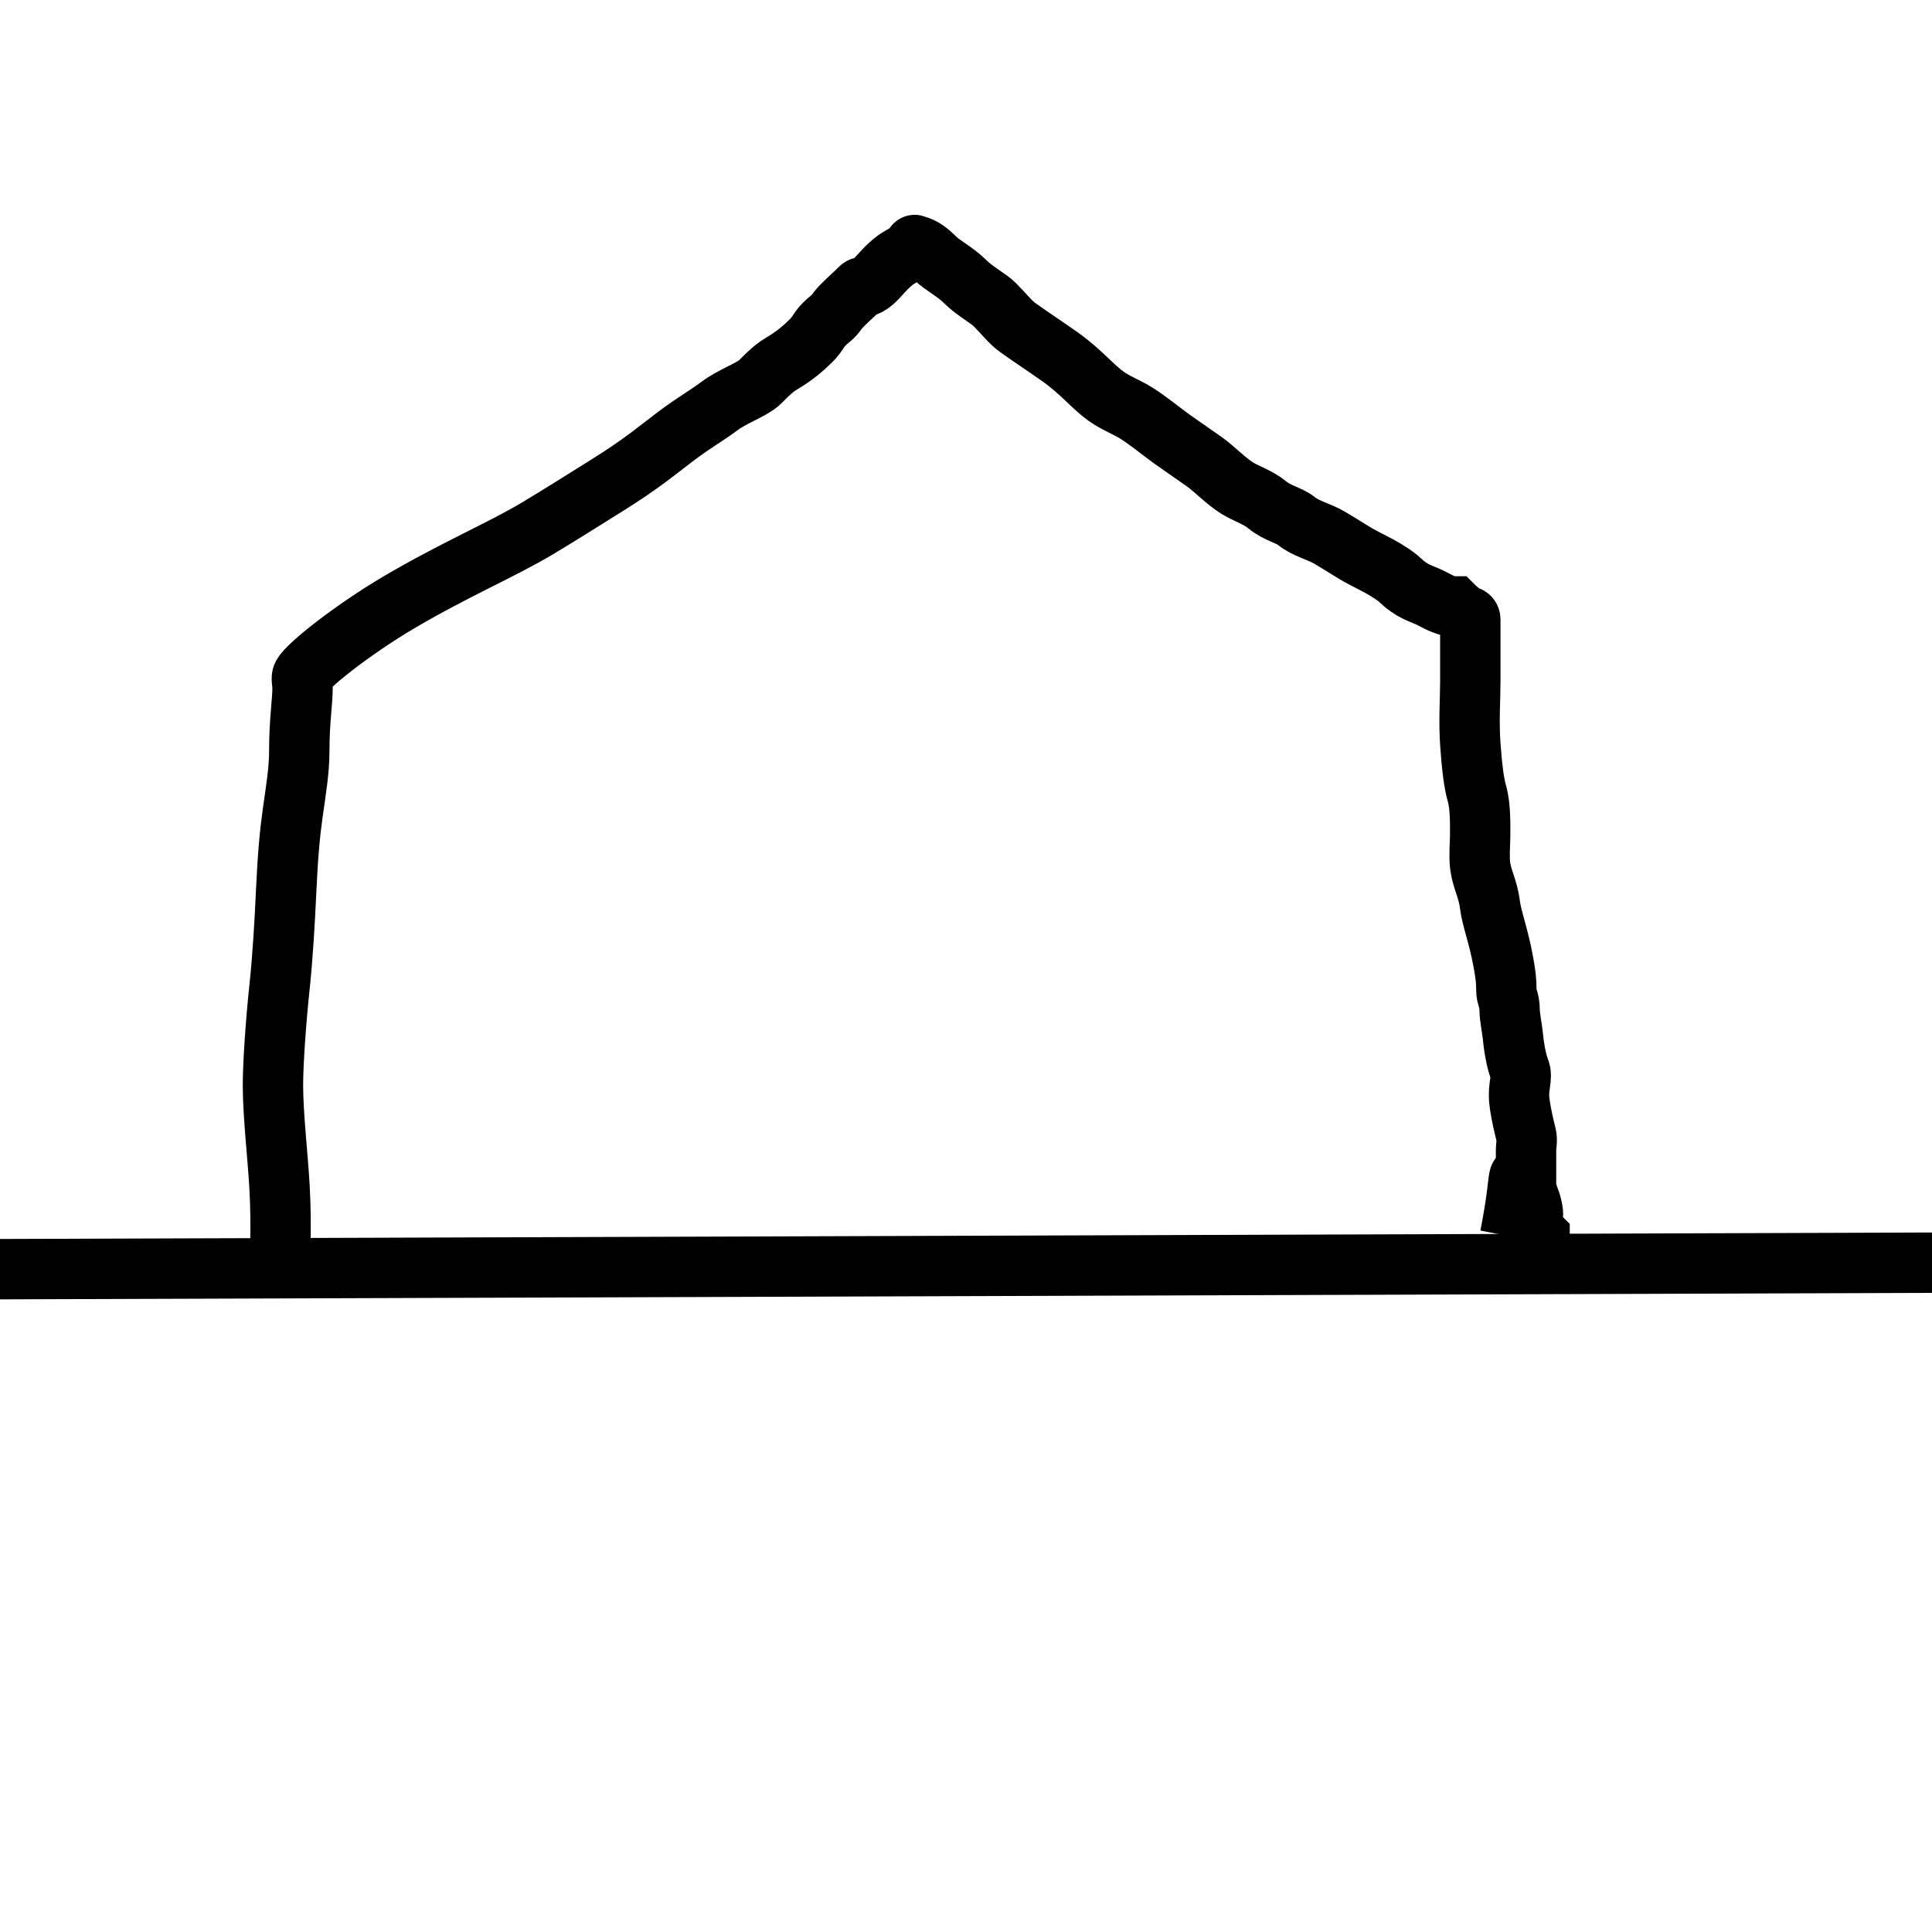
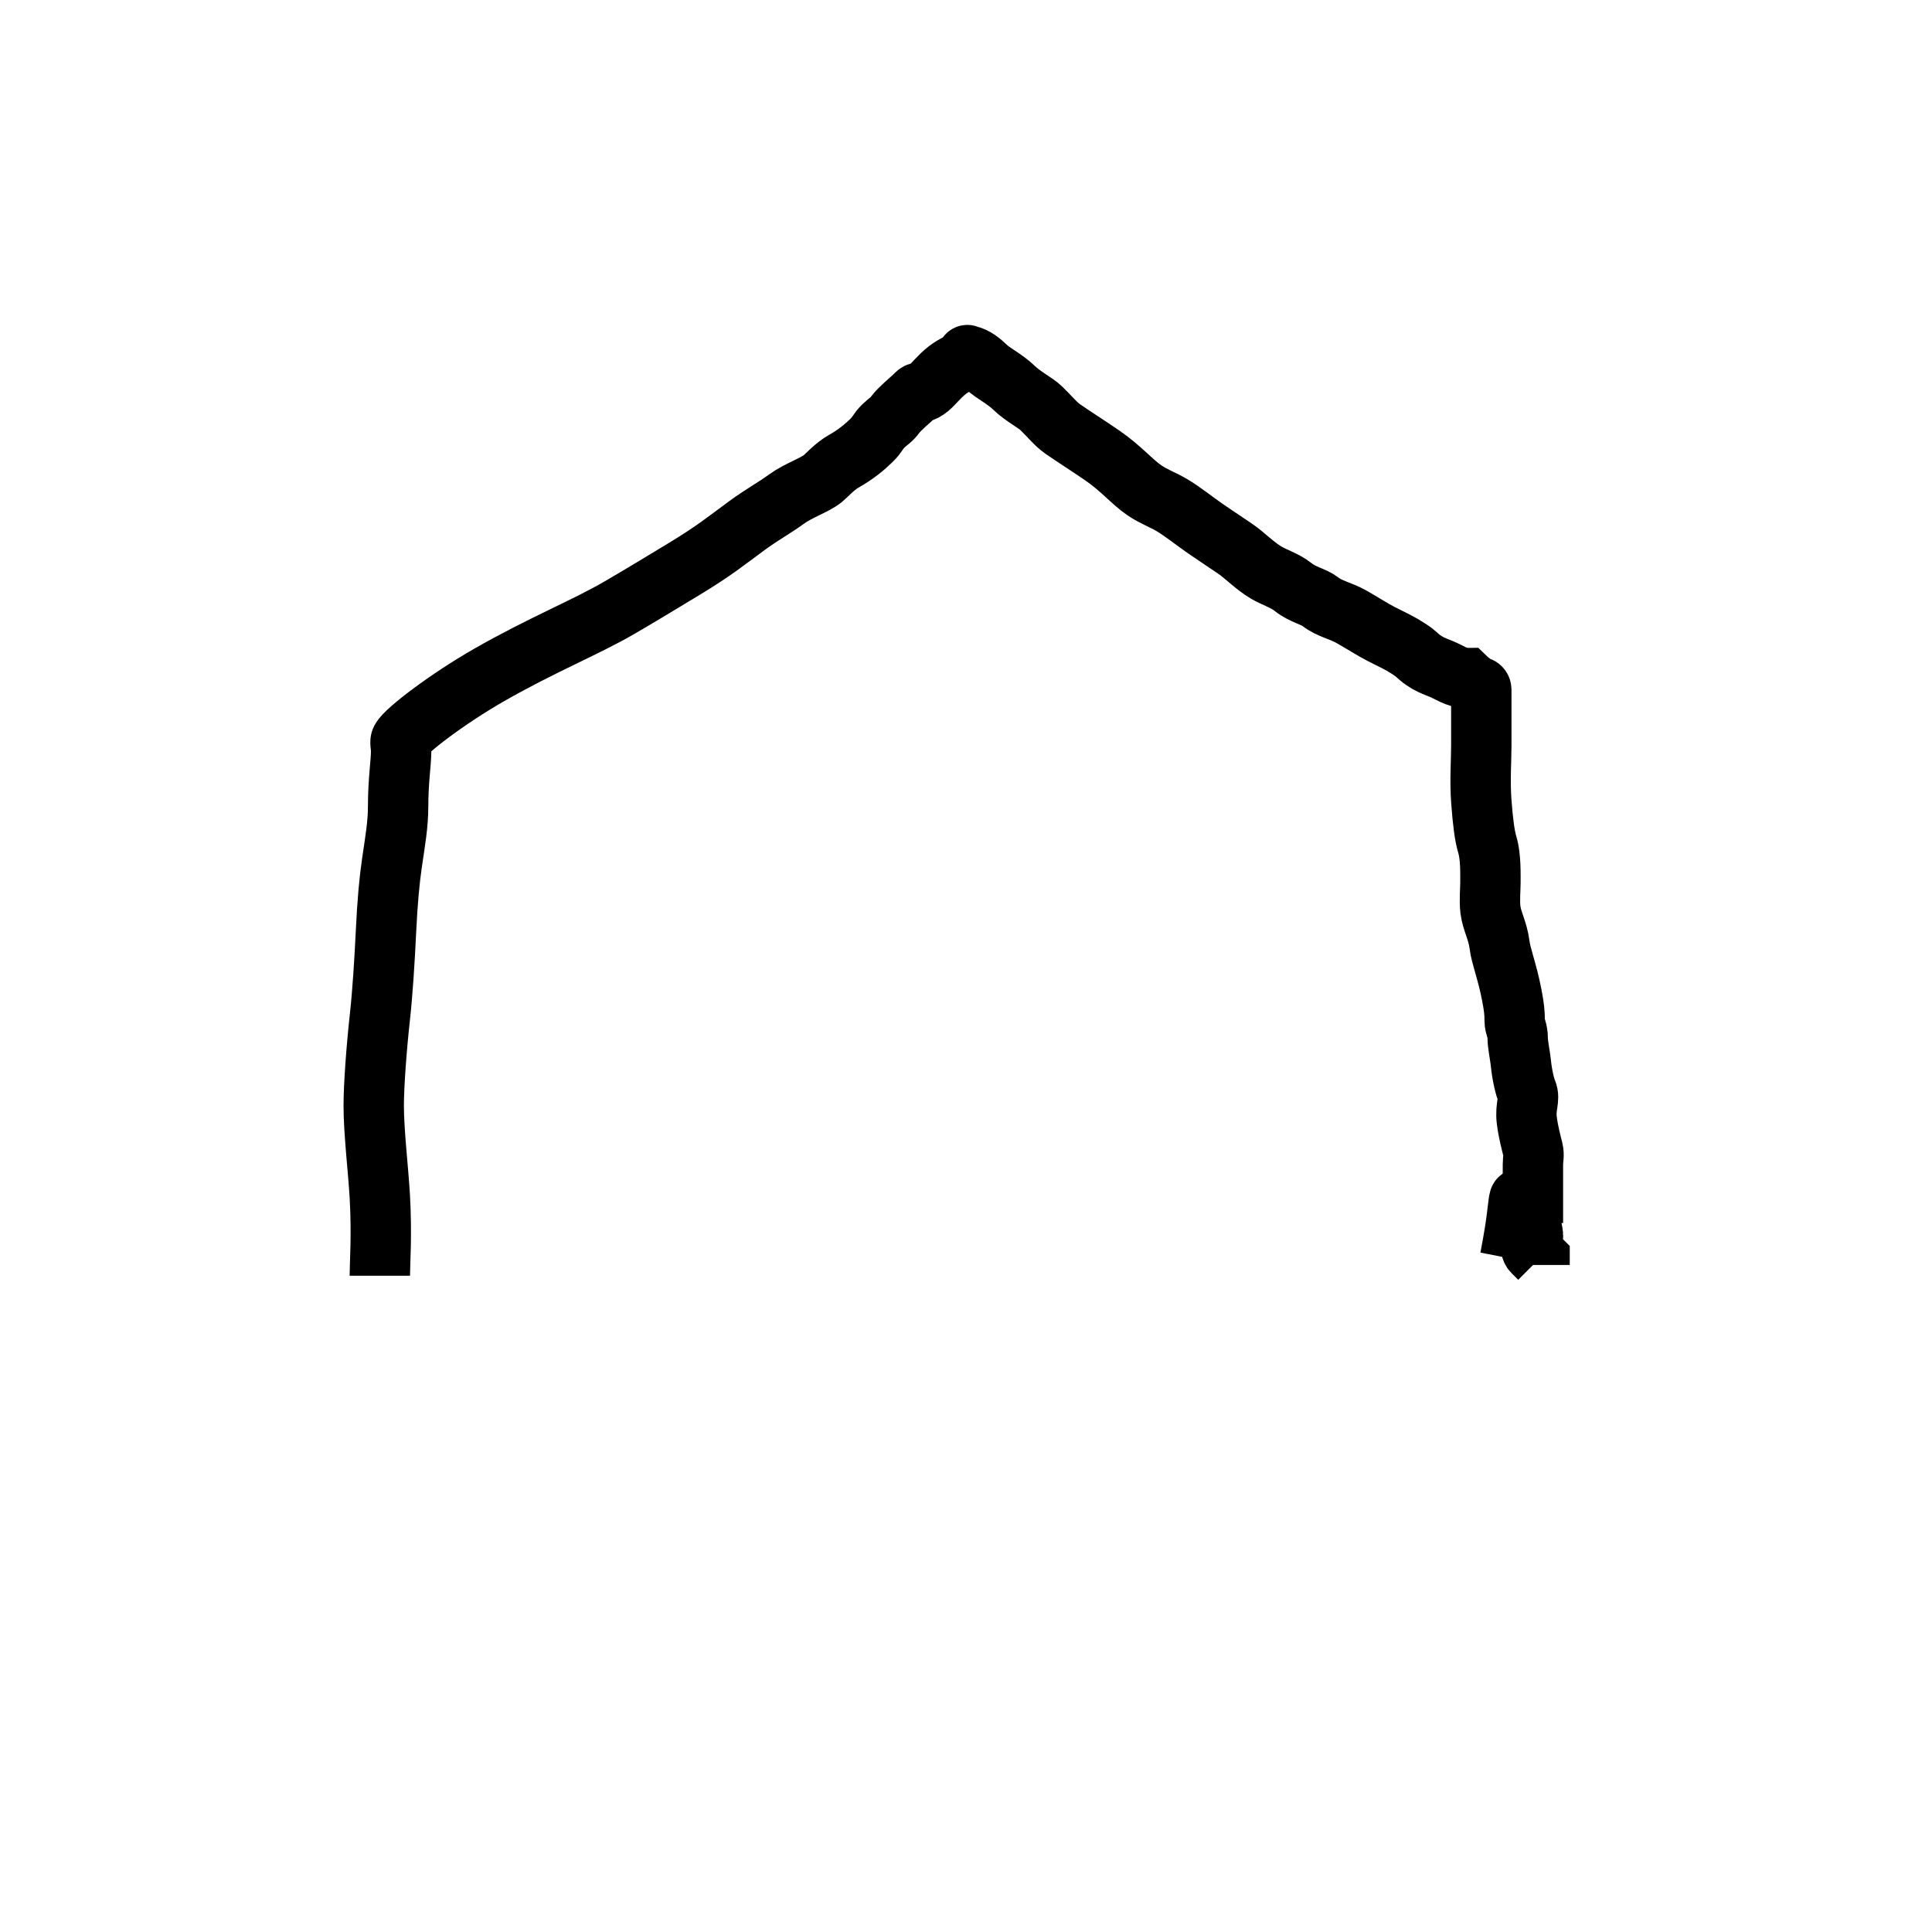
<svg xmlns="http://www.w3.org/2000/svg" width="32" height="32">
  <g>
-     <line id="svg_6" y2="20.913" x2="32.272" y1="21.022" x1="-0.228" stroke="#000" fill="none" />
-     <path d="m4.63,21.13c0,-0.217 0.039,-0.762 0,-1.467c-0.027,-0.491 -0.109,-1.196 -0.109,-1.685c0,-0.38 0.051,-1.087 0.109,-1.63c0.052,-0.489 0.087,-1.087 0.109,-1.576c0.027,-0.6 0.063,-0.981 0.109,-1.304c0.055,-0.392 0.109,-0.707 0.109,-1.033c0,-0.489 0.054,-0.815 0.054,-1.033c0,-0.109 -0.026,-0.169 0,-0.217c0.092,-0.173 0.837,-0.758 1.576,-1.196c0.941,-0.557 1.73,-0.884 2.337,-1.25c0.375,-0.226 0.667,-0.41 1.141,-0.707c0.562,-0.352 0.768,-0.533 1.141,-0.815c0.278,-0.21 0.489,-0.326 0.707,-0.489c0.217,-0.163 0.501,-0.256 0.652,-0.38c0.059,-0.049 0.211,-0.228 0.38,-0.326c0.21,-0.122 0.368,-0.259 0.489,-0.38c0.122,-0.122 0.109,-0.163 0.217,-0.272c0.109,-0.109 0.128,-0.093 0.217,-0.217c0.071,-0.099 0.272,-0.272 0.326,-0.326c0,0 0.016,-0.016 0.054,-0.054c0.038,-0.038 0.088,0.004 0.217,-0.109c0.092,-0.08 0.175,-0.202 0.326,-0.326c0.119,-0.097 0.249,-0.141 0.326,-0.217c0.077,-0.077 0.001,-0.067 0.054,-0.054c0.118,0.028 0.217,0.109 0.326,0.217c0.109,0.109 0.326,0.217 0.489,0.38c0.163,0.163 0.38,0.272 0.489,0.38c0.163,0.163 0.256,0.291 0.38,0.38c0.197,0.142 0.448,0.306 0.707,0.489c0.346,0.246 0.539,0.495 0.761,0.652c0.16,0.113 0.343,0.181 0.489,0.272c0.196,0.121 0.401,0.293 0.598,0.435c0.125,0.09 0.322,0.223 0.543,0.38c0.16,0.113 0.347,0.314 0.543,0.435c0.146,0.09 0.338,0.148 0.489,0.272c0.178,0.146 0.37,0.174 0.489,0.272c0.152,0.124 0.374,0.173 0.543,0.272c0.21,0.122 0.391,0.246 0.543,0.326c0.241,0.126 0.326,0.163 0.489,0.272c0.163,0.109 0.147,0.128 0.272,0.217c0.099,0.071 0.167,0.097 0.326,0.163c0.112,0.047 0.272,0.163 0.435,0.163c0,0 0.109,0.109 0.217,0.163c0,0 0.054,0 0.054,0.054c0,0.109 0,0.217 0,0.38c0,0.163 0,0.38 0,0.652c0,0.272 -0.027,0.653 0,1.033c0.027,0.383 0.061,0.65 0.109,0.815c0.063,0.215 0.054,0.543 0.054,0.707c0,0.109 -0.02,0.327 0,0.489c0.027,0.222 0.13,0.382 0.163,0.652c0.027,0.222 0.137,0.493 0.217,0.924c0.041,0.22 0.054,0.326 0.054,0.489c0,0.109 0.054,0.163 0.054,0.326c0,0.109 0.044,0.327 0.054,0.435c0.027,0.276 0.079,0.472 0.109,0.543c0.062,0.151 -0.033,0.274 0,0.543c0.027,0.222 0.081,0.425 0.109,0.543c0.025,0.106 0,0.163 0,0.272c0,0.163 0,0.326 0,0.326c0,0.109 0,0.163 0,0.217c0,0.217 0,0.326 0,0.38c0,0.054 0,0.054 0,0.109l0,0.054" id="svg_42" stroke="#000" fill="none" />
-     <path d="m25.011,20.478c0,0 0.075,-0.382 0.109,-0.652c0.027,-0.222 0.042,-0.379 0.054,-0.326c0.028,0.118 0.19,0.322 0.217,0.598c0.005,0.054 -0.077,0.195 0,0.272c0.038,0.038 0.054,0.054 0.109,0.109l0,0l0,0.054l0,0.054" id="svg_43" stroke="#000" fill="none" />
+     <path stroke="#000" fill="none" id="svg_42" d="m6.291,21.13c0,-0.194 0.036,-0.68 0,-1.31c-0.025,-0.439 -0.101,-1.068 -0.101,-1.505c0,-0.34 0.047,-0.971 0.101,-1.456c0.048,-0.437 0.08,-0.971 0.101,-1.408c0.025,-0.536 0.059,-0.876 0.101,-1.165c0.051,-0.35 0.101,-0.631 0.101,-0.922c0,-0.437 0.05,-0.728 0.05,-0.922c0,-0.097 -0.024,-0.151 0,-0.194c0.085,-0.154 0.774,-0.677 1.457,-1.068c0.87,-0.498 1.6,-0.789 2.161,-1.116c0.347,-0.202 0.617,-0.366 1.055,-0.631c0.52,-0.314 0.711,-0.476 1.055,-0.728c0.257,-0.187 0.452,-0.291 0.653,-0.437c0.201,-0.146 0.463,-0.229 0.603,-0.34c0.055,-0.044 0.195,-0.203 0.352,-0.291c0.194,-0.109 0.34,-0.231 0.452,-0.34c0.112,-0.109 0.101,-0.146 0.201,-0.243c0.101,-0.097 0.118,-0.083 0.201,-0.194c0.066,-0.088 0.251,-0.243 0.302,-0.291c0,0 0.015,-0.014 0.05,-0.049c0.036,-0.034 0.081,0.003 0.201,-0.097c0.085,-0.071 0.161,-0.18 0.302,-0.291c0.11,-0.087 0.23,-0.126 0.302,-0.194c0.071,-0.069 0.001,-0.06 0.05,-0.049c0.109,0.025 0.201,0.097 0.302,0.194c0.101,0.097 0.302,0.194 0.452,0.34c0.151,0.146 0.352,0.243 0.452,0.34c0.151,0.146 0.236,0.259 0.352,0.34c0.182,0.127 0.414,0.273 0.653,0.437c0.32,0.22 0.498,0.442 0.704,0.582c0.148,0.101 0.317,0.162 0.452,0.243c0.181,0.108 0.37,0.261 0.553,0.388c0.115,0.08 0.297,0.2 0.503,0.34c0.148,0.101 0.321,0.28 0.503,0.388c0.135,0.081 0.312,0.132 0.452,0.243c0.165,0.131 0.342,0.156 0.452,0.243c0.14,0.111 0.346,0.155 0.503,0.243c0.194,0.109 0.362,0.22 0.503,0.291c0.223,0.113 0.302,0.146 0.452,0.243c0.151,0.097 0.136,0.114 0.251,0.194c0.091,0.063 0.155,0.087 0.302,0.146c0.104,0.042 0.251,0.146 0.402,0.146c0,0 0.101,0.097 0.201,0.146c0,0 0.05,0 0.05,0.049c0,0.097 0,0.194 0,0.34c0,0.146 0,0.34 0,0.582c0,0.243 -0.025,0.583 0,0.922c0.025,0.342 0.056,0.581 0.101,0.728c0.058,0.192 0.05,0.485 0.05,0.631c0,0.097 -0.018,0.292 0,0.437c0.025,0.199 0.12,0.342 0.151,0.582c0.025,0.199 0.127,0.44 0.201,0.825c0.038,0.197 0.05,0.291 0.05,0.437c0,0.097 0.05,0.146 0.05,0.291c0,0.097 0.04,0.292 0.05,0.388c0.025,0.246 0.073,0.422 0.101,0.485c0.058,0.135 -0.031,0.244 0,0.485c0.025,0.199 0.075,0.38 0.101,0.485c0.023,0.094 0,0.146 0,0.243c0,0.146 0,0.291 0,0.291c0,0.097 0,0.146 0,0.194c0,0.194 0,0.291 0,0.34c0,0.049 0,0.049 0,0.097l0,0.049" />
+     <path fill="none" stroke="#000" id="svg_43" d="m25.011,20.843c0,0 0.075,-0.382 0.109,-0.652c0.027,-0.222 0.042,-0.379 0.054,-0.326c0.028,0.118 0.19,0.322 0.217,0.598c0.005,0.054 -0.077,0.195 0,0.272c0.038,0.038 0.054,0.054 0.109,0.109l0,0l0,0.054l0,0.054" />
  </g>
</svg>
